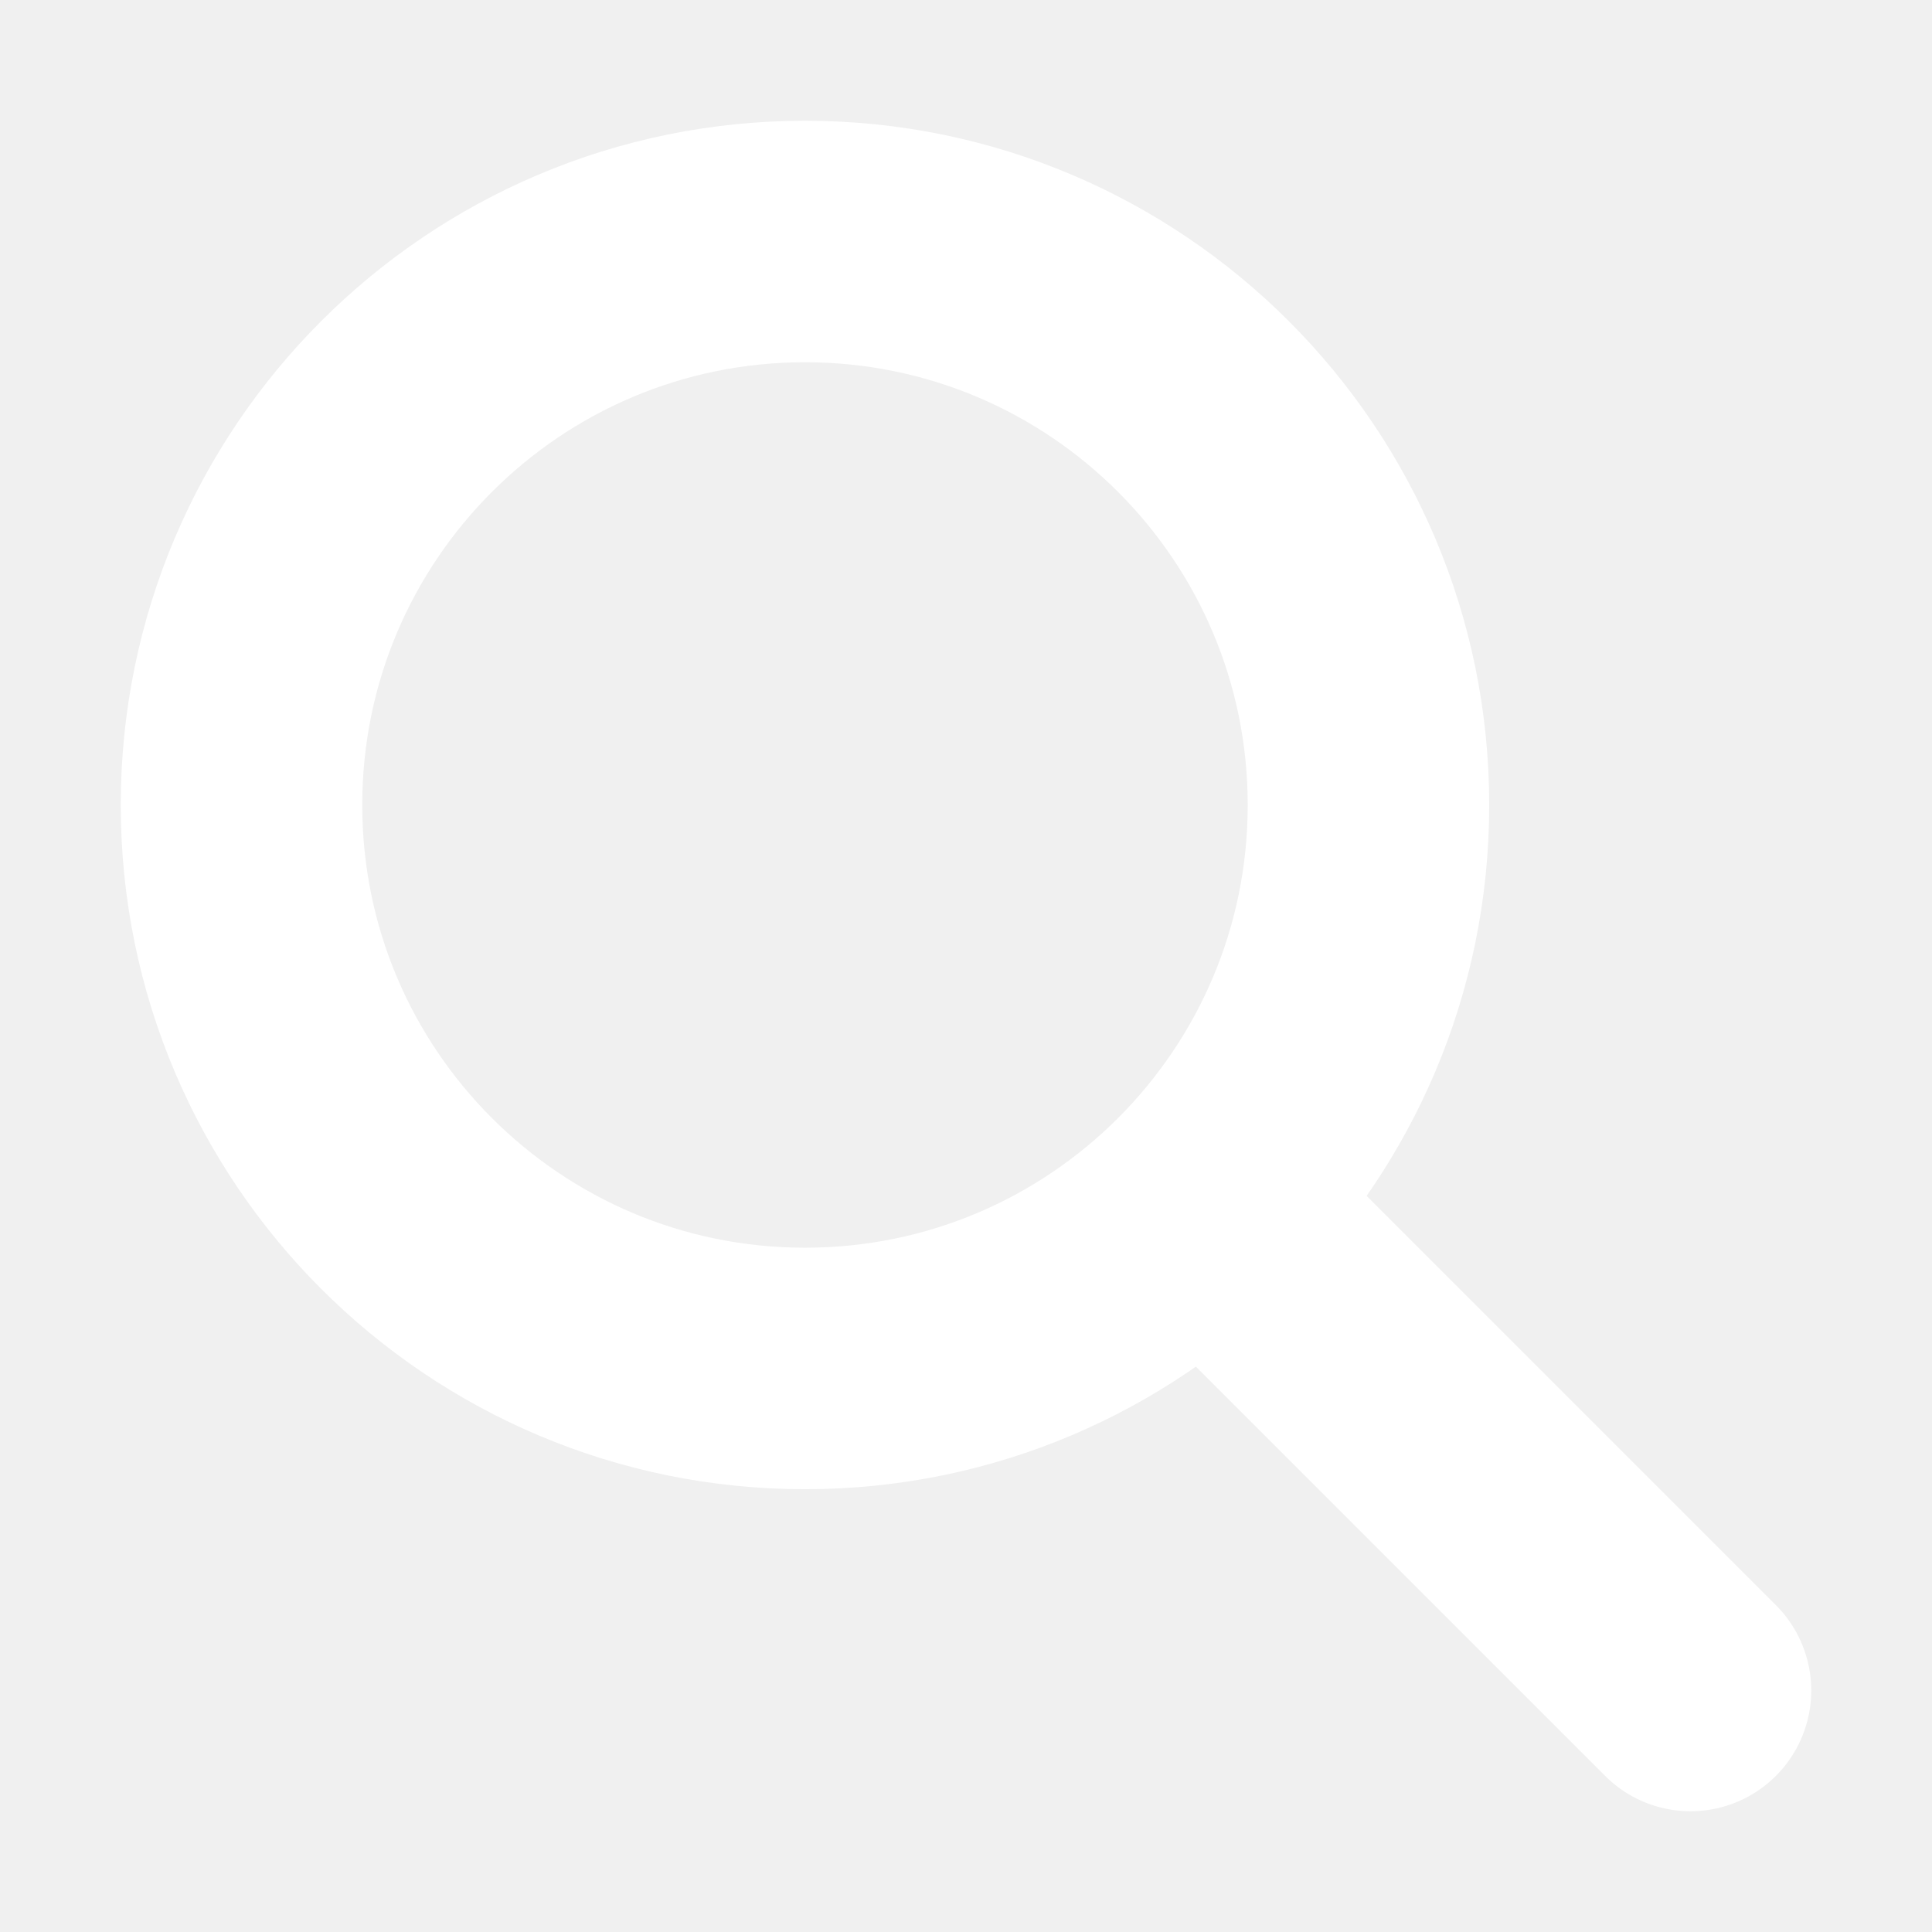
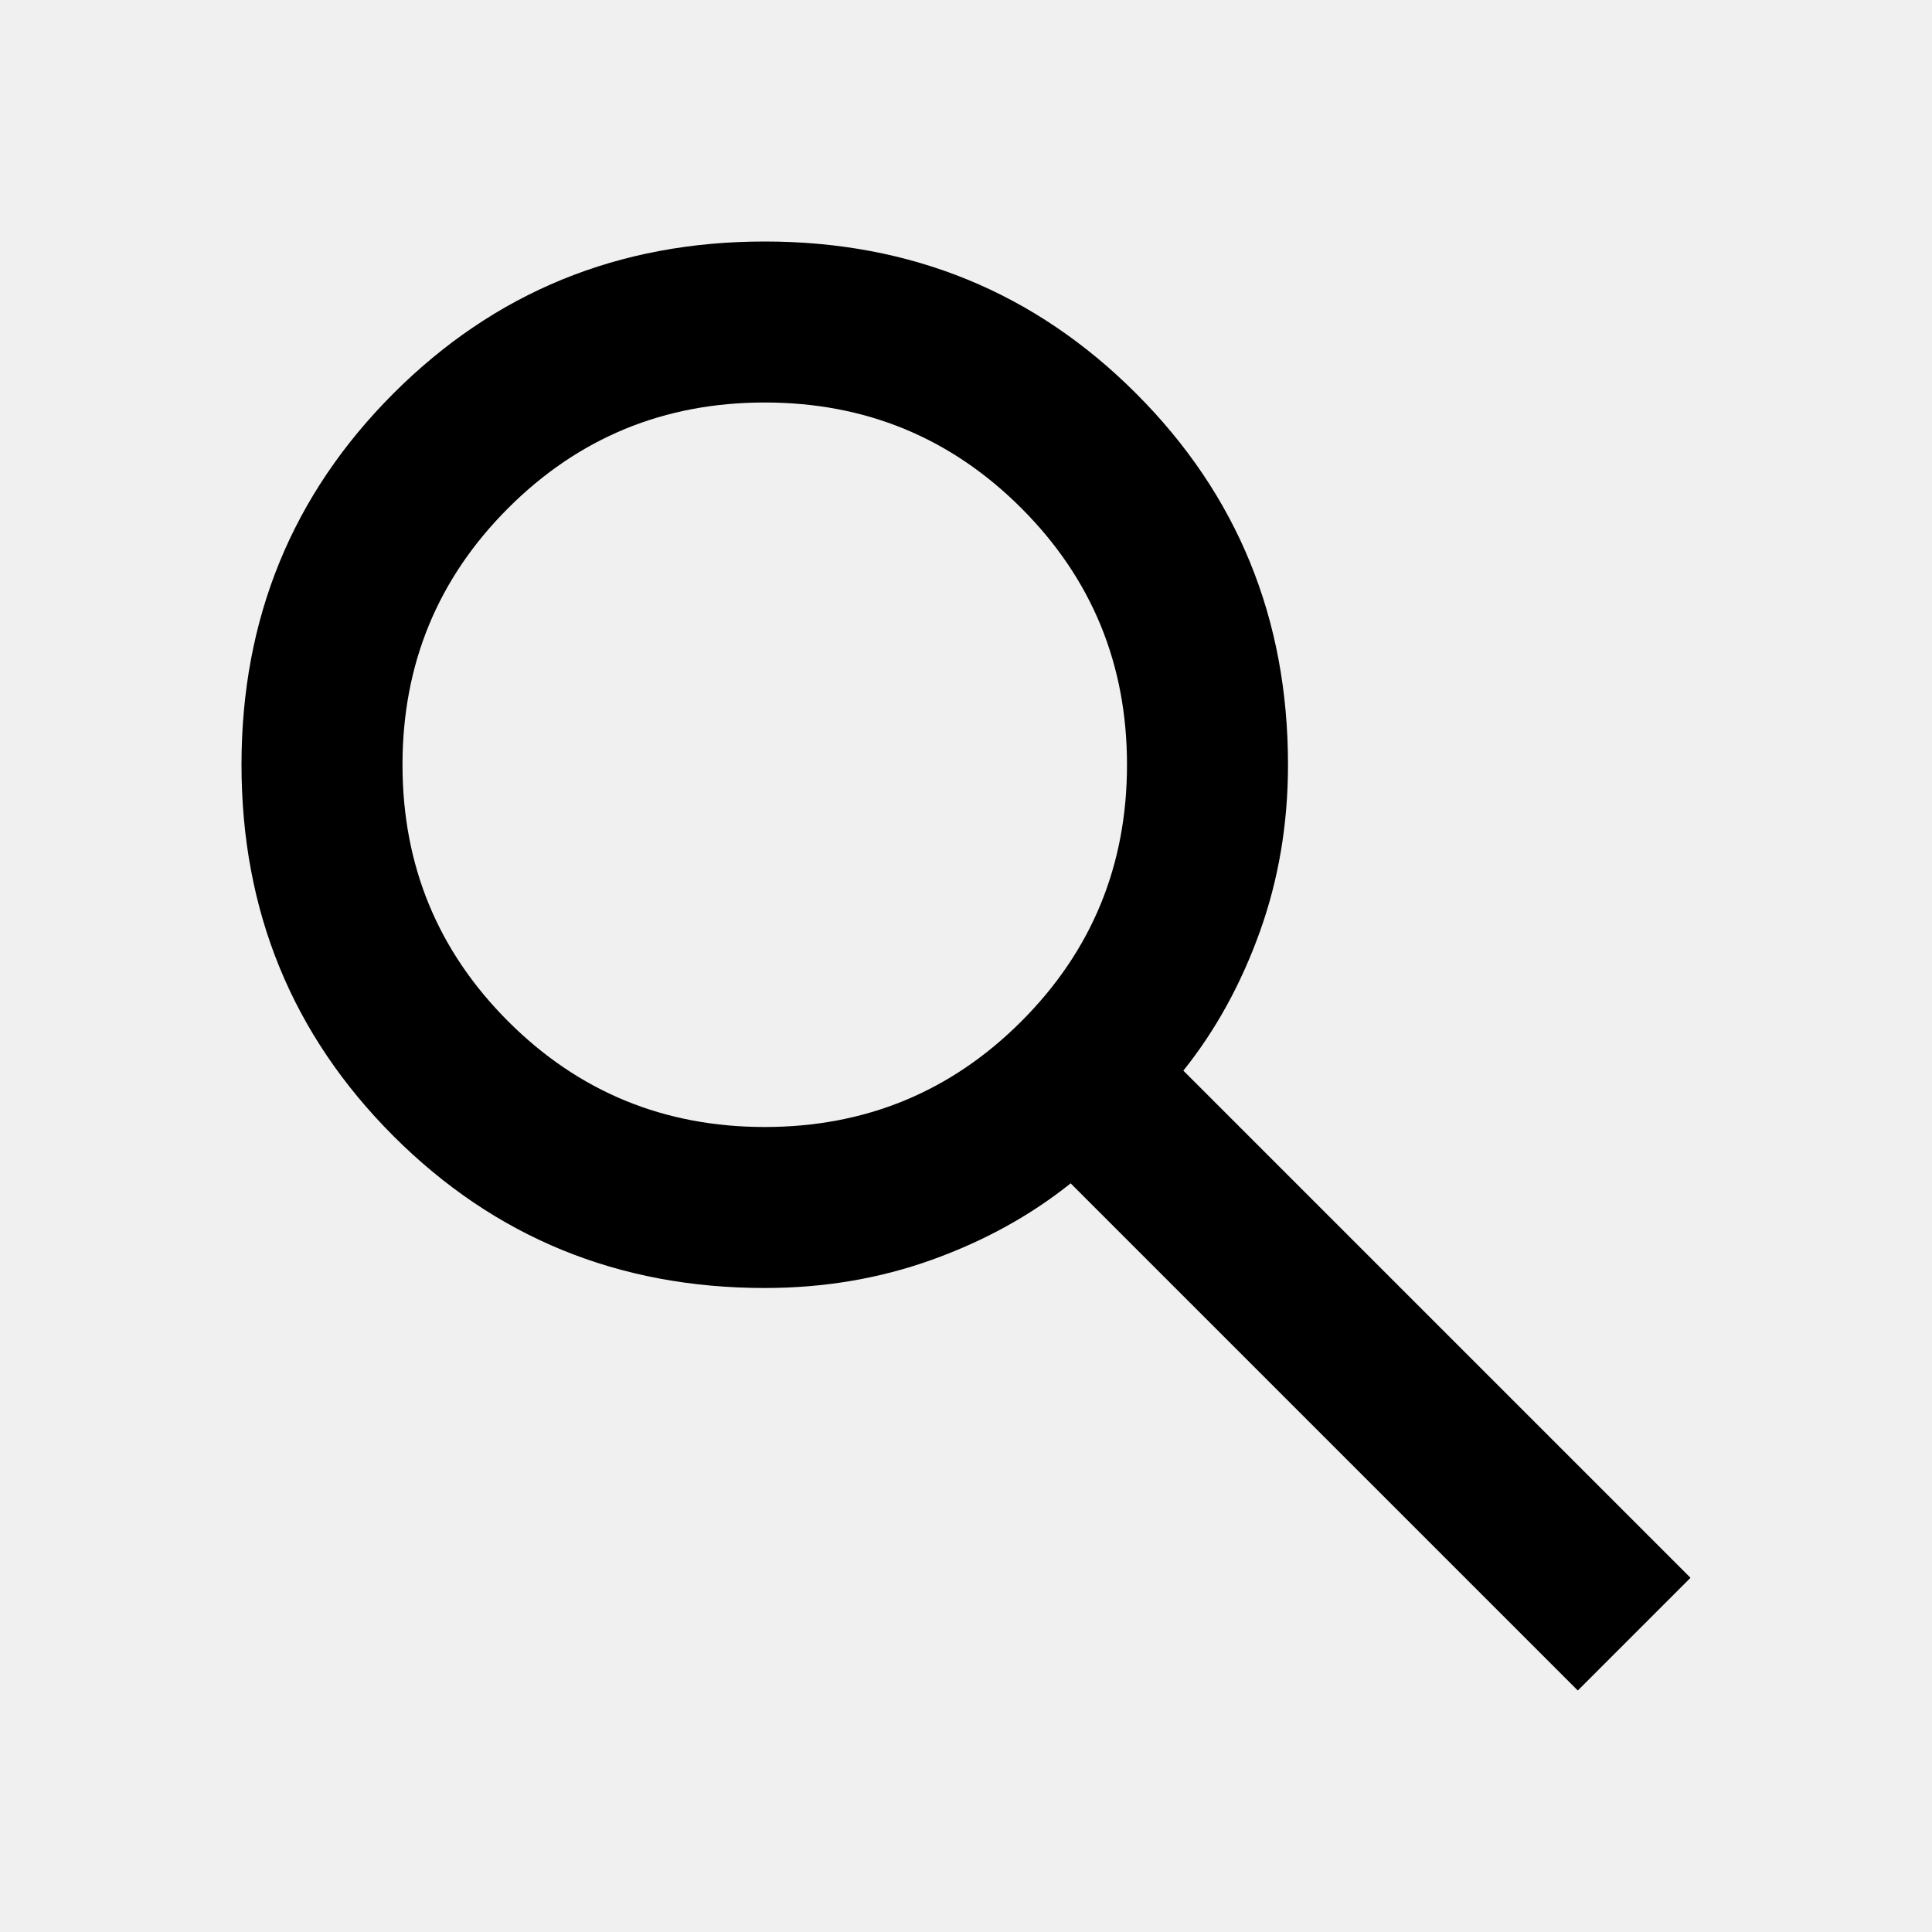
- <svg xmlns="http://www.w3.org/2000/svg" width="16" height="16" viewBox="0 0 16 16" fill="none">
-   <path d="M14 14L10 10M11.333 6.667C11.333 9.244 9.244 11.333 6.667 11.333C4.089 11.333 2 9.244 2 6.667C2 4.089 4.089 2 6.667 2C9.244 2 11.333 4.089 11.333 6.667Z" stroke="white" stroke-width="2" stroke-linecap="round" stroke-linejoin="round" />
+ <svg xmlns="http://www.w3.org/2000/svg" height="24" viewBox="0 -960 960 960" width="24">
+   <path d="M784-120 532-372q-30 24-69 38t-83 14q-109 0-184.5-75.5T120-580q0-109 75.5-184.5T380-840q109 0 184.5 75.5T640-580q0 44-14 83t-38 69l252 252-56 56ZM380-400q75 0 127.5-52.5T560-580q0-75-52.5-127.5T380-760q-75 0-127.5 52.5T200-580q0 75 52.5 127.5T380-400Z" />
</svg>
